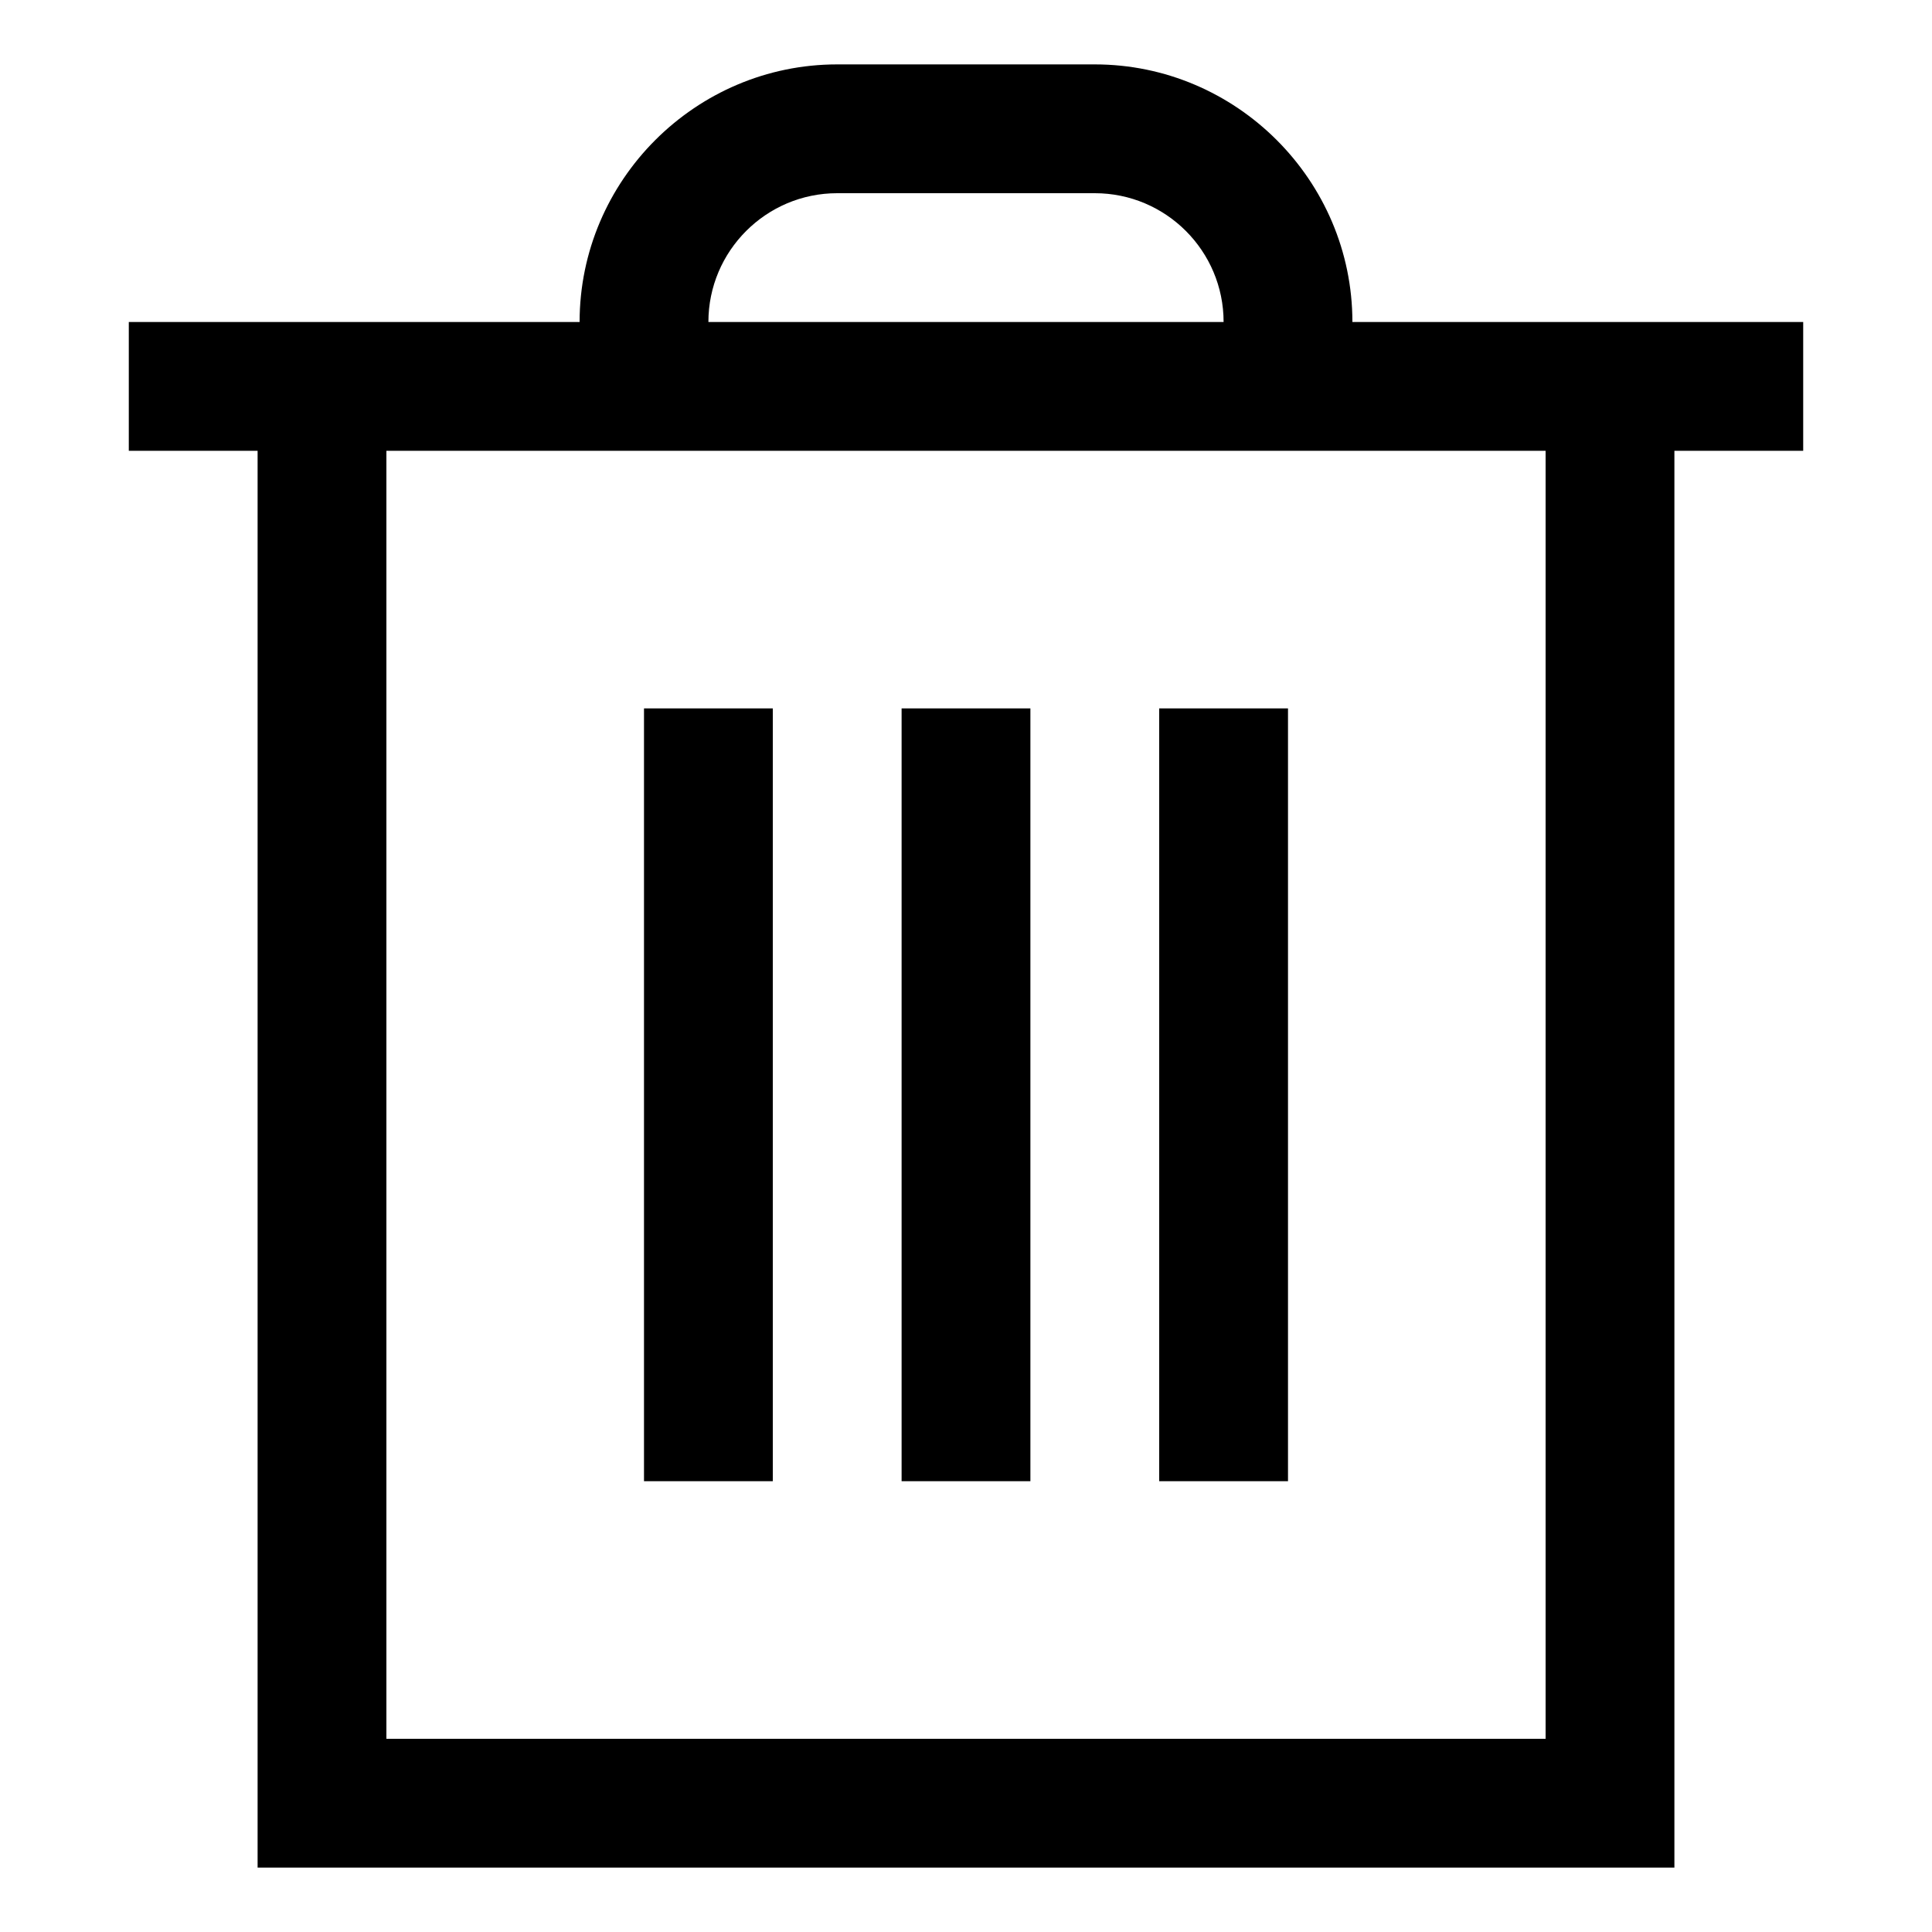
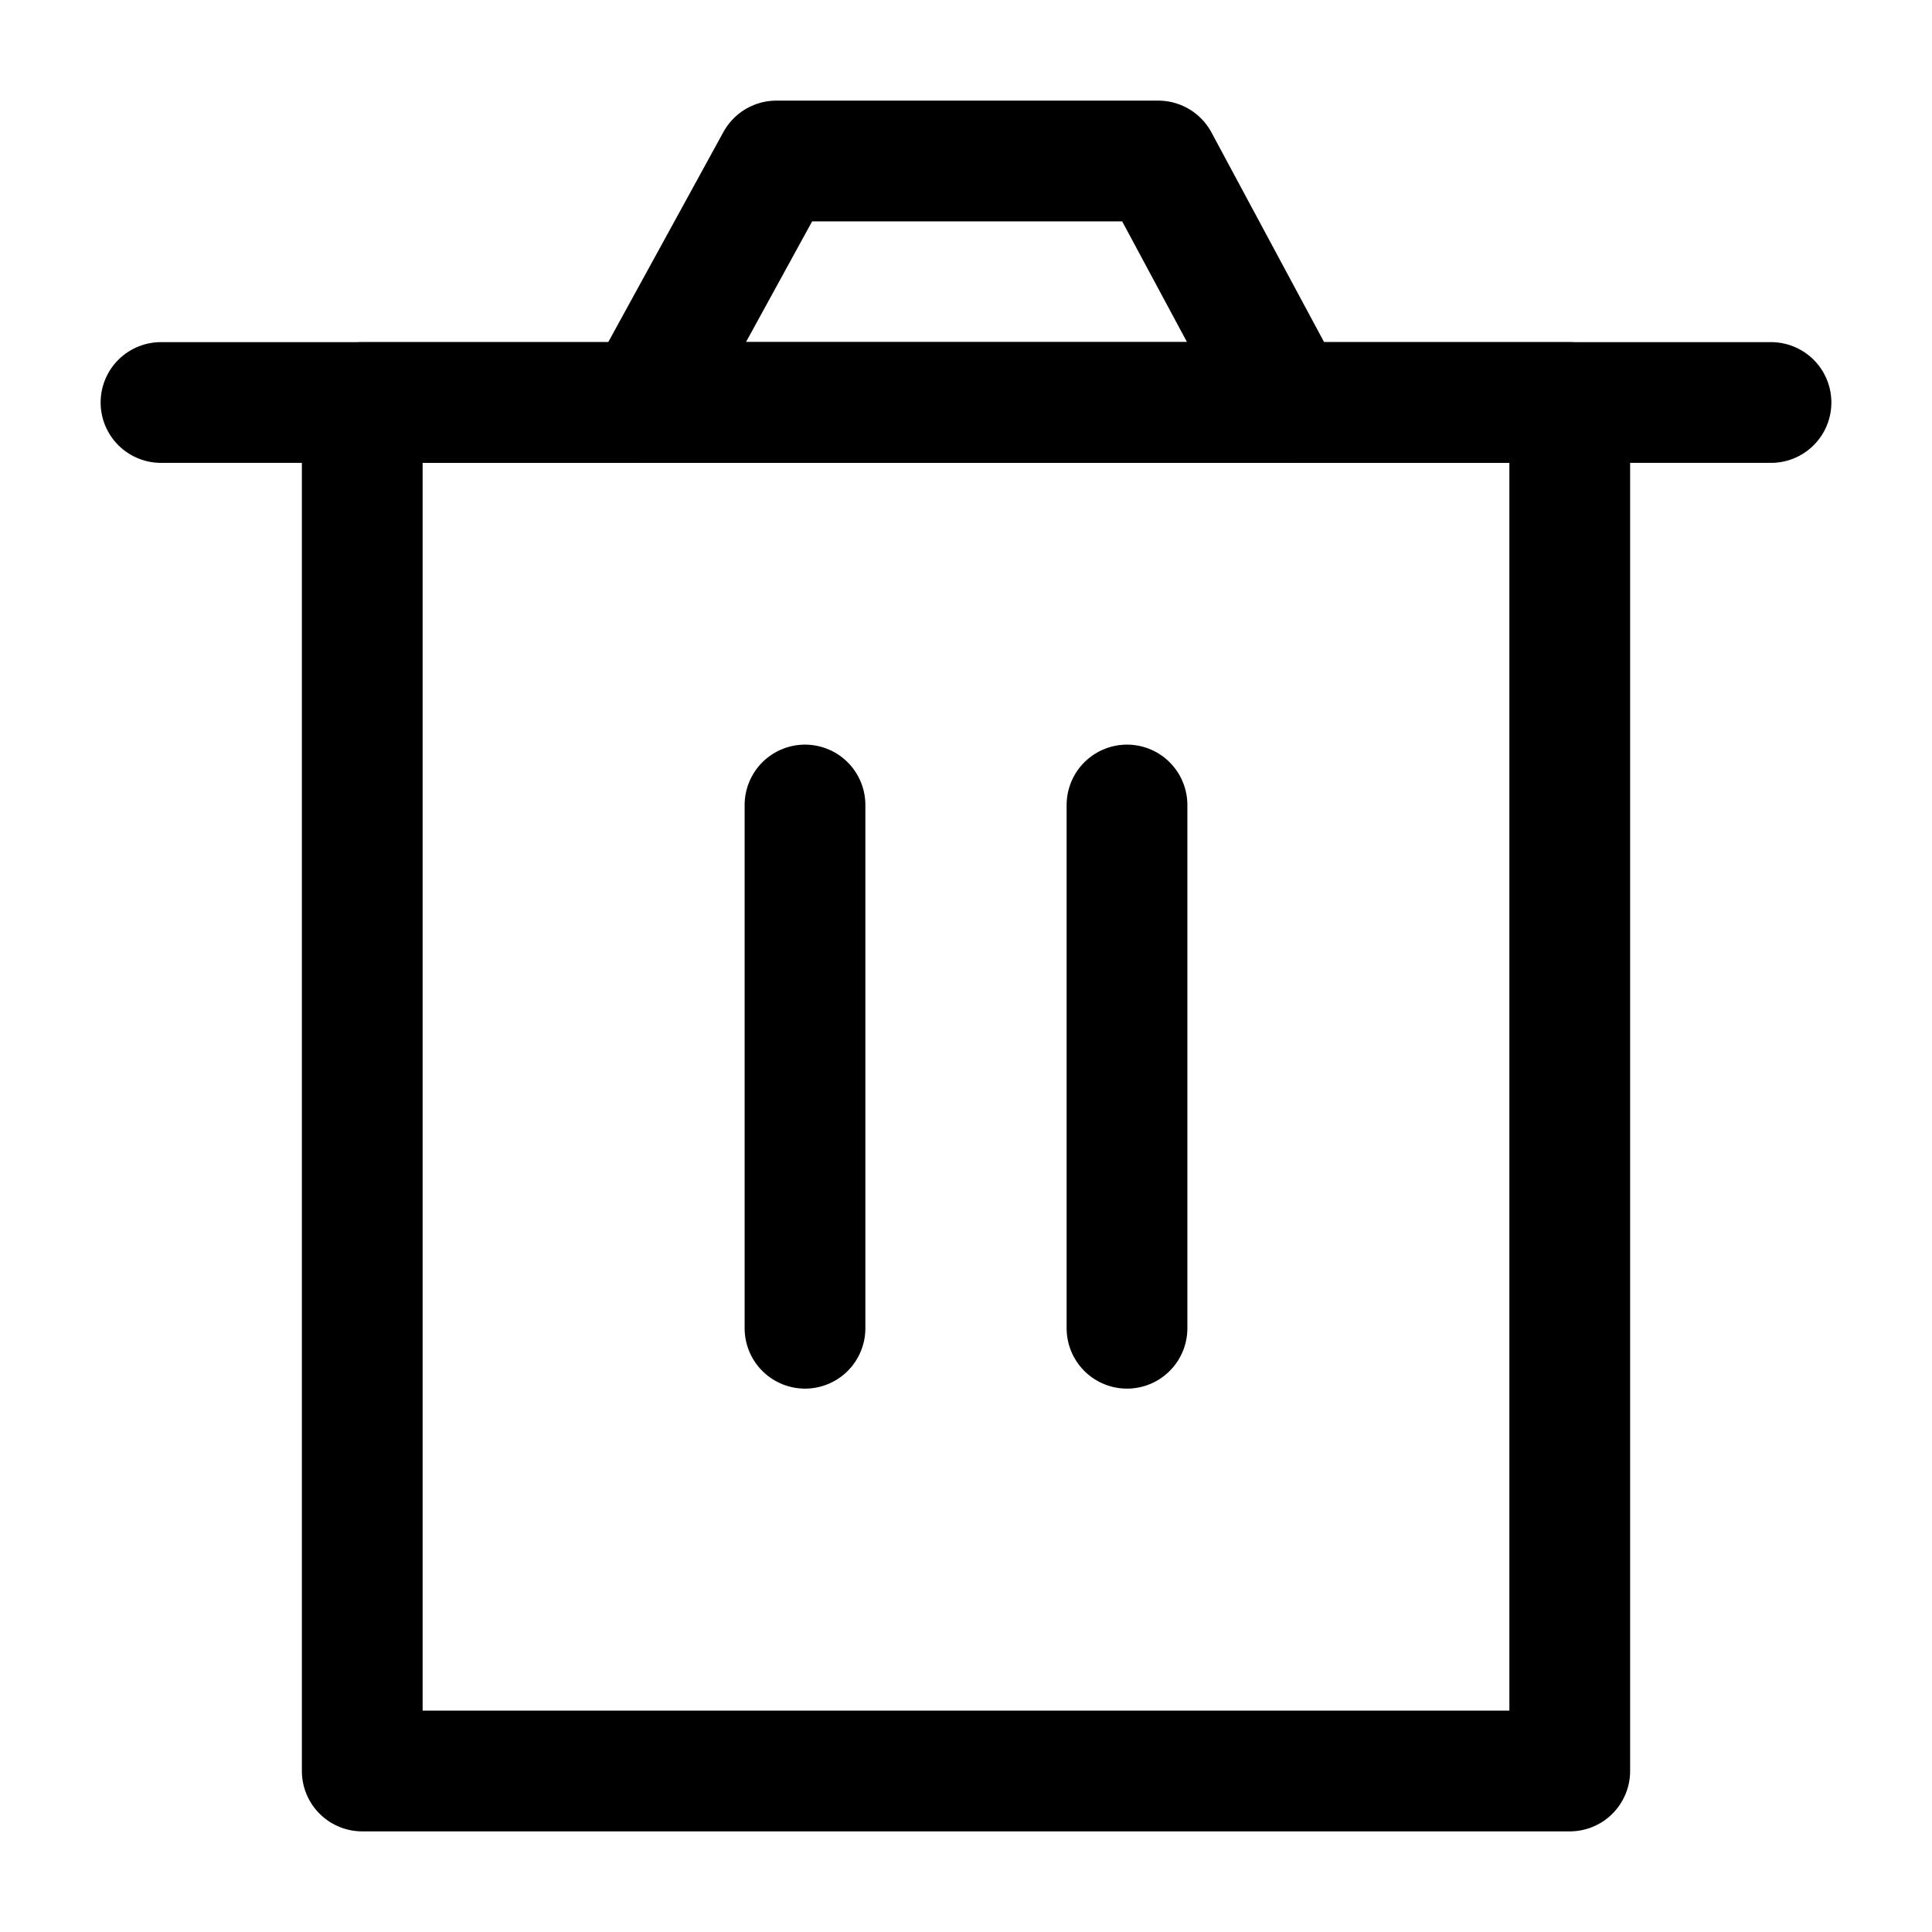
- <svg viewBox="0 0 30 30" class="trash">
-   <path d="M21,5c0-2.2-1.8-4-4-4h-4c-2.2,0-4,1.8-4,4H2v2h2v22h22V7h2V5H21z M13,3h4c1.104,0,2,0.897,2,2h-8C11,3.897,11.897,3,13,3zM24,27H6V7h18V27z M16,11h-2v12h2V11z M20,11h-2v12h2V11z M12,11h-2v12h2V11z" />
+ <svg xmlns="http://www.w3.org/2000/svg" width="24" height="24" viewBox="0 0 48 48" fill="none">
+   <path d="M9 10V44H39V10H9Z" fill="none" stroke="currentColor" stroke-width="3" stroke-linejoin="round" />
+   <path d="M20 20V33" stroke="currentColor" stroke-width="3" stroke-linecap="round" stroke-linejoin="round" />
+   <path d="M28 20V33" stroke="currentColor" stroke-width="3" stroke-linecap="round" stroke-linejoin="round" />
+   <path d="M4 10H44" stroke="currentColor" stroke-width="3" stroke-linecap="round" stroke-linejoin="round" />
+   <path d="M16 10L19.289 4H28.777L32 10H16Z" fill="none" stroke="currentColor" stroke-width="3" stroke-linejoin="round" />
</svg>
